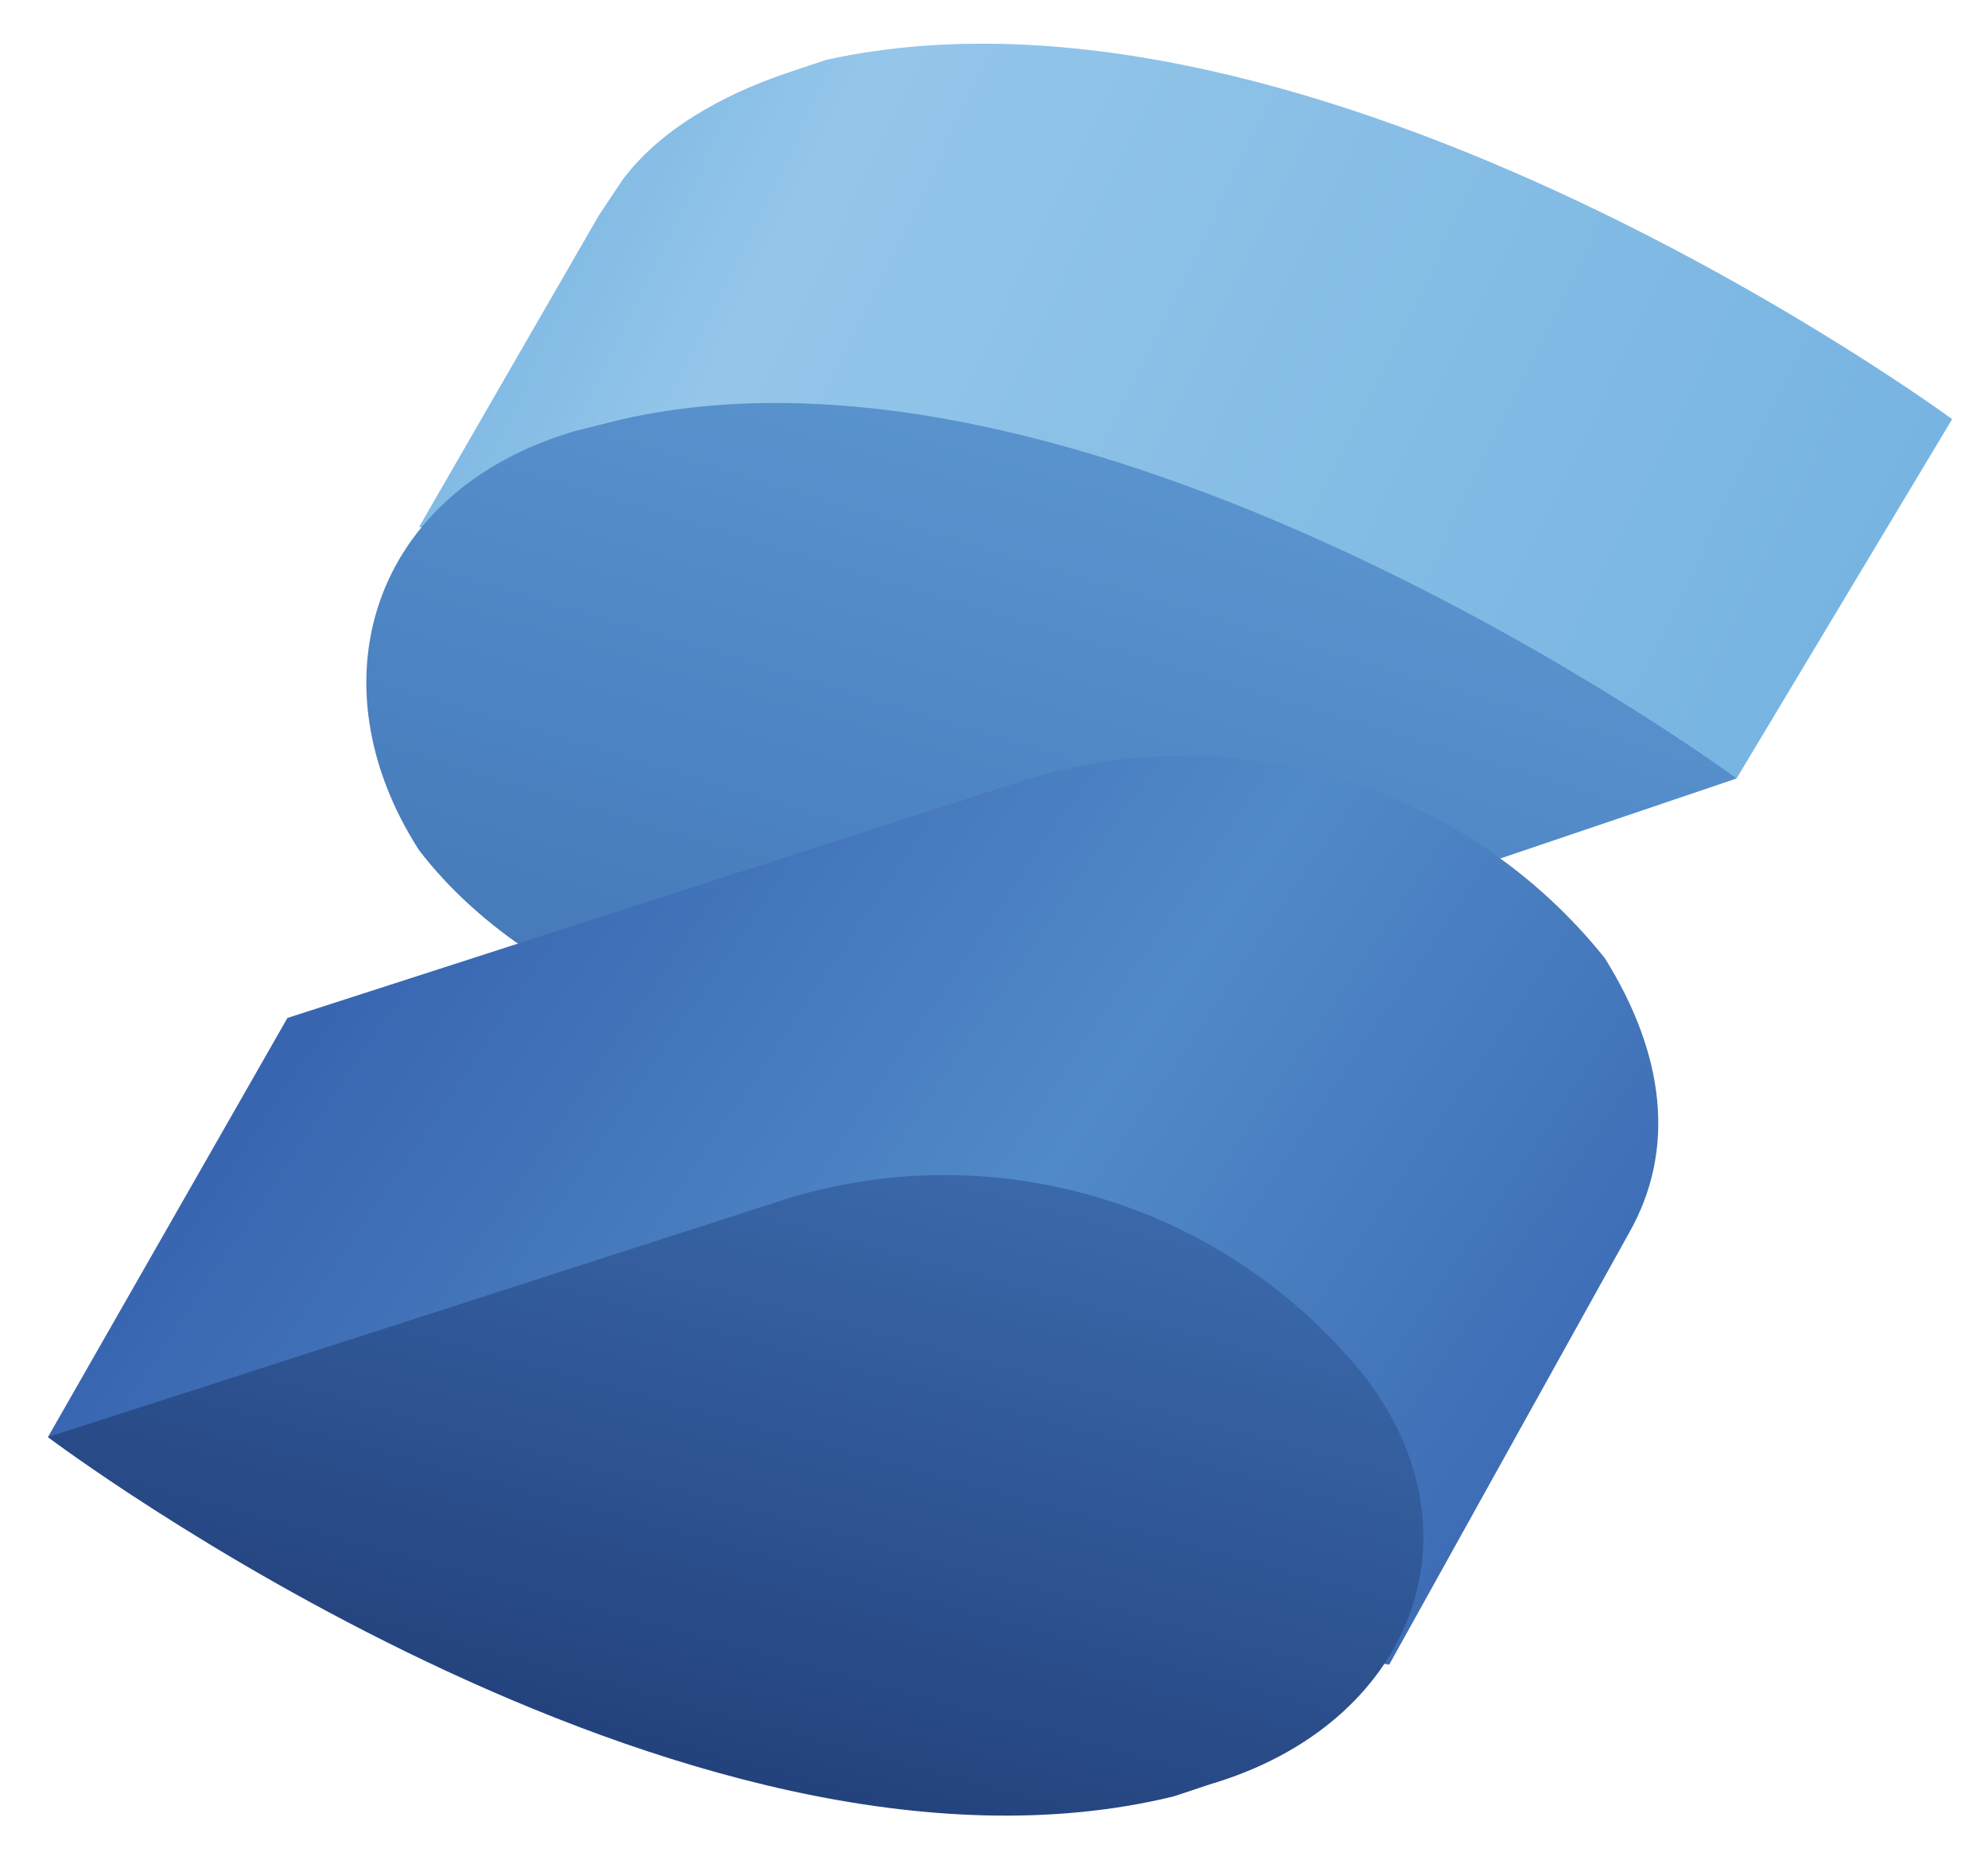
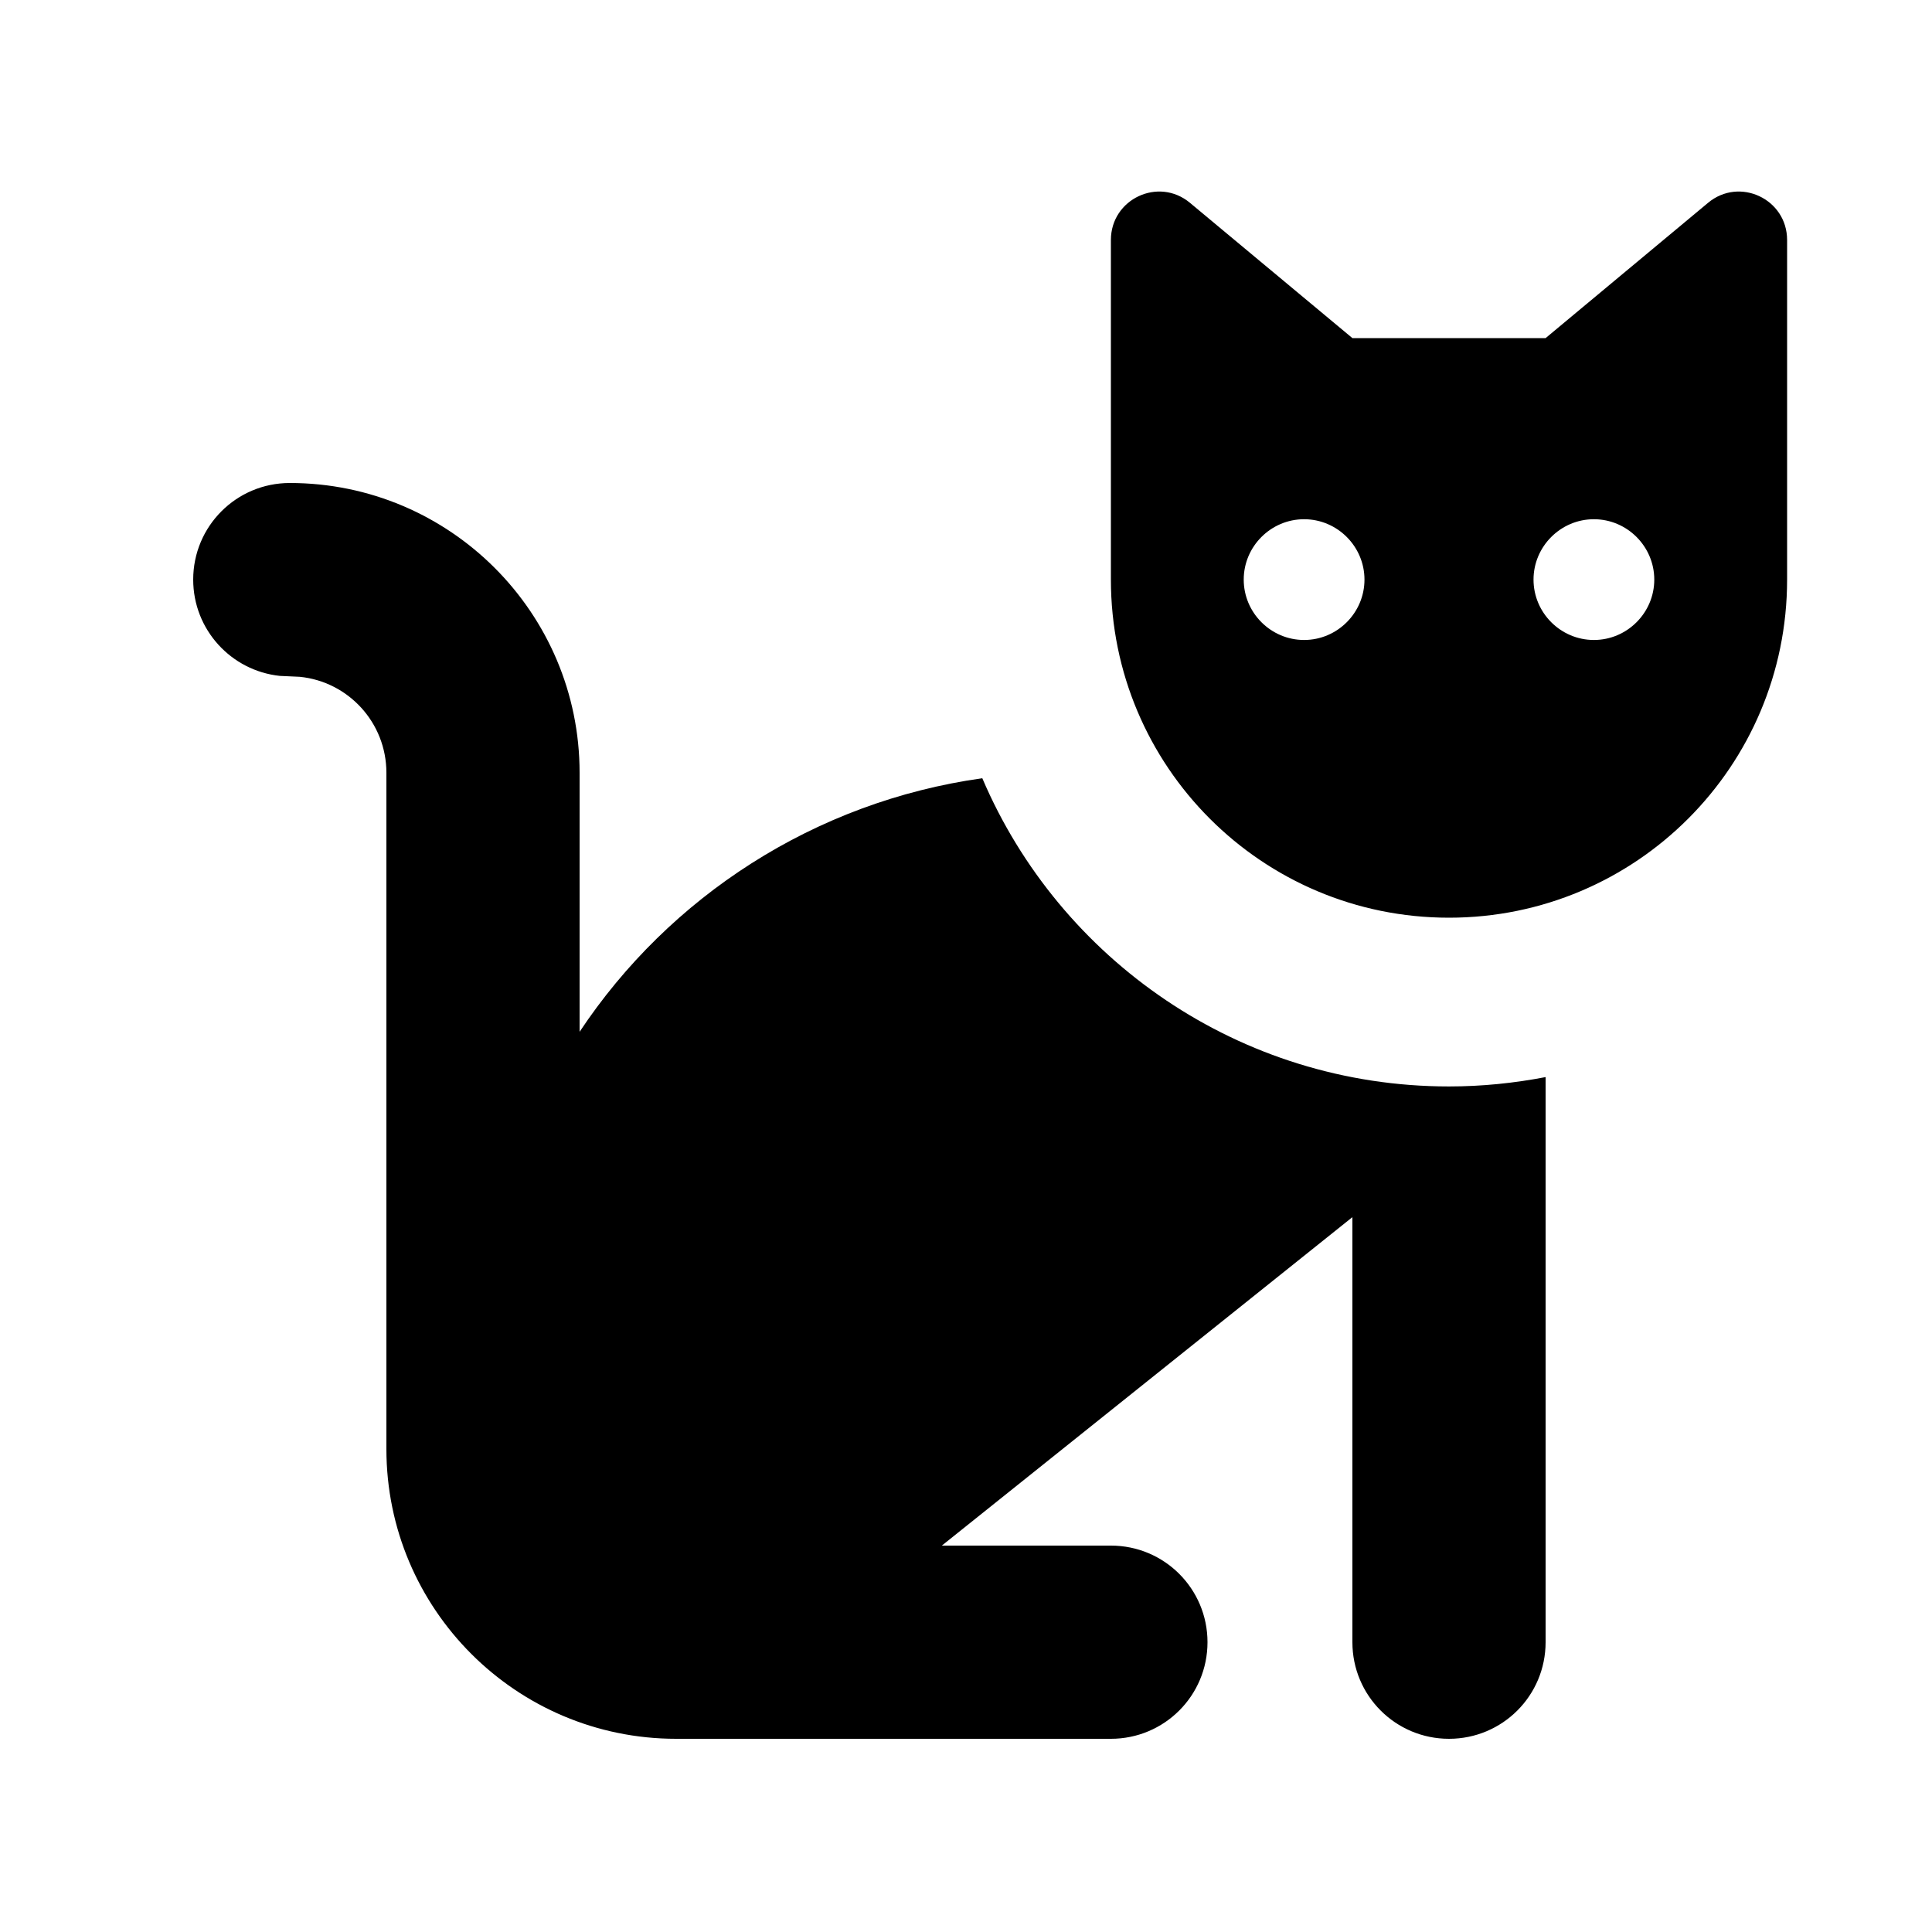
- <svg xmlns="http://www.w3.org/2000/svg" viewBox="0 0 166 155.3">
-   <path d="M163 35S110-4 69 5l-3 1c-6 2-11 5-14 9l-2 3-15 26 26 5c11 7 25 10 38 7l46 9 18-30z" fill="#76b3e1" />
-   <linearGradient id="a" gradientUnits="userSpaceOnUse" x1="27.5" y1="3" x2="152" y2="63.5">
-     <stop offset=".1" stop-color="#76b3e1" />
-     <stop offset=".3" stop-color="#dcf2fd" />
-     <stop offset="1" stop-color="#76b3e1" />
-   </linearGradient>
-   <path d="M163 35S110-4 69 5l-3 1c-6 2-11 5-14 9l-2 3-15 26 26 5c11 7 25 10 38 7l46 9 18-30z" opacity=".3" fill="url(#a)" />
-   <path d="M52 35l-4 1c-17 5-22 21-13 35 10 13 31 20 48 15l62-21S92 26 52 35z" fill="#518ac8" />
-   <linearGradient id="b" gradientUnits="userSpaceOnUse" x1="95.8" y1="32.6" x2="74" y2="105.2">
-     <stop offset="0" stop-color="#76b3e1" />
-     <stop offset=".5" stop-color="#4377bb" />
-     <stop offset="1" stop-color="#1f3b77" />
-   </linearGradient>
-   <path d="M52 35l-4 1c-17 5-22 21-13 35 10 13 31 20 48 15l62-21S92 26 52 35z" opacity=".3" fill="url(#b)" />
-   <linearGradient id="c" gradientUnits="userSpaceOnUse" x1="18.4" y1="64.2" x2="144.3" y2="149.8">
-     <stop offset="0" stop-color="#315aa9" />
-     <stop offset=".5" stop-color="#518ac8" />
-     <stop offset="1" stop-color="#315aa9" />
-   </linearGradient>
-   <path d="M134 80a45 45 0 00-48-15L24 85 4 120l112 19 20-36c4-7 3-15-2-23z" fill="url(#c)" />
-   <linearGradient id="d" gradientUnits="userSpaceOnUse" x1="75.2" y1="74.5" x2="24.4" y2="260.8">
-     <stop offset="0" stop-color="#4377bb" />
-     <stop offset=".5" stop-color="#1a336b" />
-     <stop offset="1" stop-color="#1a336b" />
-   </linearGradient>
-   <path d="M114 115a45 45 0 00-48-15L4 120s53 40 94 30l3-1c17-5 23-21 13-34z" fill="url(#d)" />
+ <svg xmlns="http://www.w3.org/2000/svg" viewBox="0 0 640 640">
+   <path d="M96 160C149 160 192 203 192 256L192 341.8C221.7 297.1 269.8 265.6 325.4 257.8C351 317.8 410.6 359.9 480 359.9C490.9 359.9 501.6 358.8 512 356.8L512 544C512 561.7 497.7 576 480 576C462.3 576 448 561.7 448 544L448 403.2L312 512L368 512C385.7 512 400 526.3 400 544C400 561.7 385.7 576 368 576L224 576C171 576 128 533 128 480L128 256C128 239.4 115.4 225.8 99.3 224.2L92.7 223.9C76.6 222.2 64 208.6 64 192C64 174.3 78.3 160 96 160zM565.8 67.2C576.2 58.5 592 65.9 592 79.5L592 192C592 253.9 541.9 304 480 304C418.1 304 368 253.9 368 192L368 79.5C368 65.9 383.8 58.5 394.2 67.2L448 112L512 112L565.8 67.2zM432 172C421 172 412 181 412 192C412 203 421 212 432 212C443 212 452 203 452 192C452 181 443 172 432 172zM528 172C517 172 508 181 508 192C508 203 517 212 528 212C539 212 548 203 548 192C548 181 539 172 528 172z" />
</svg>
